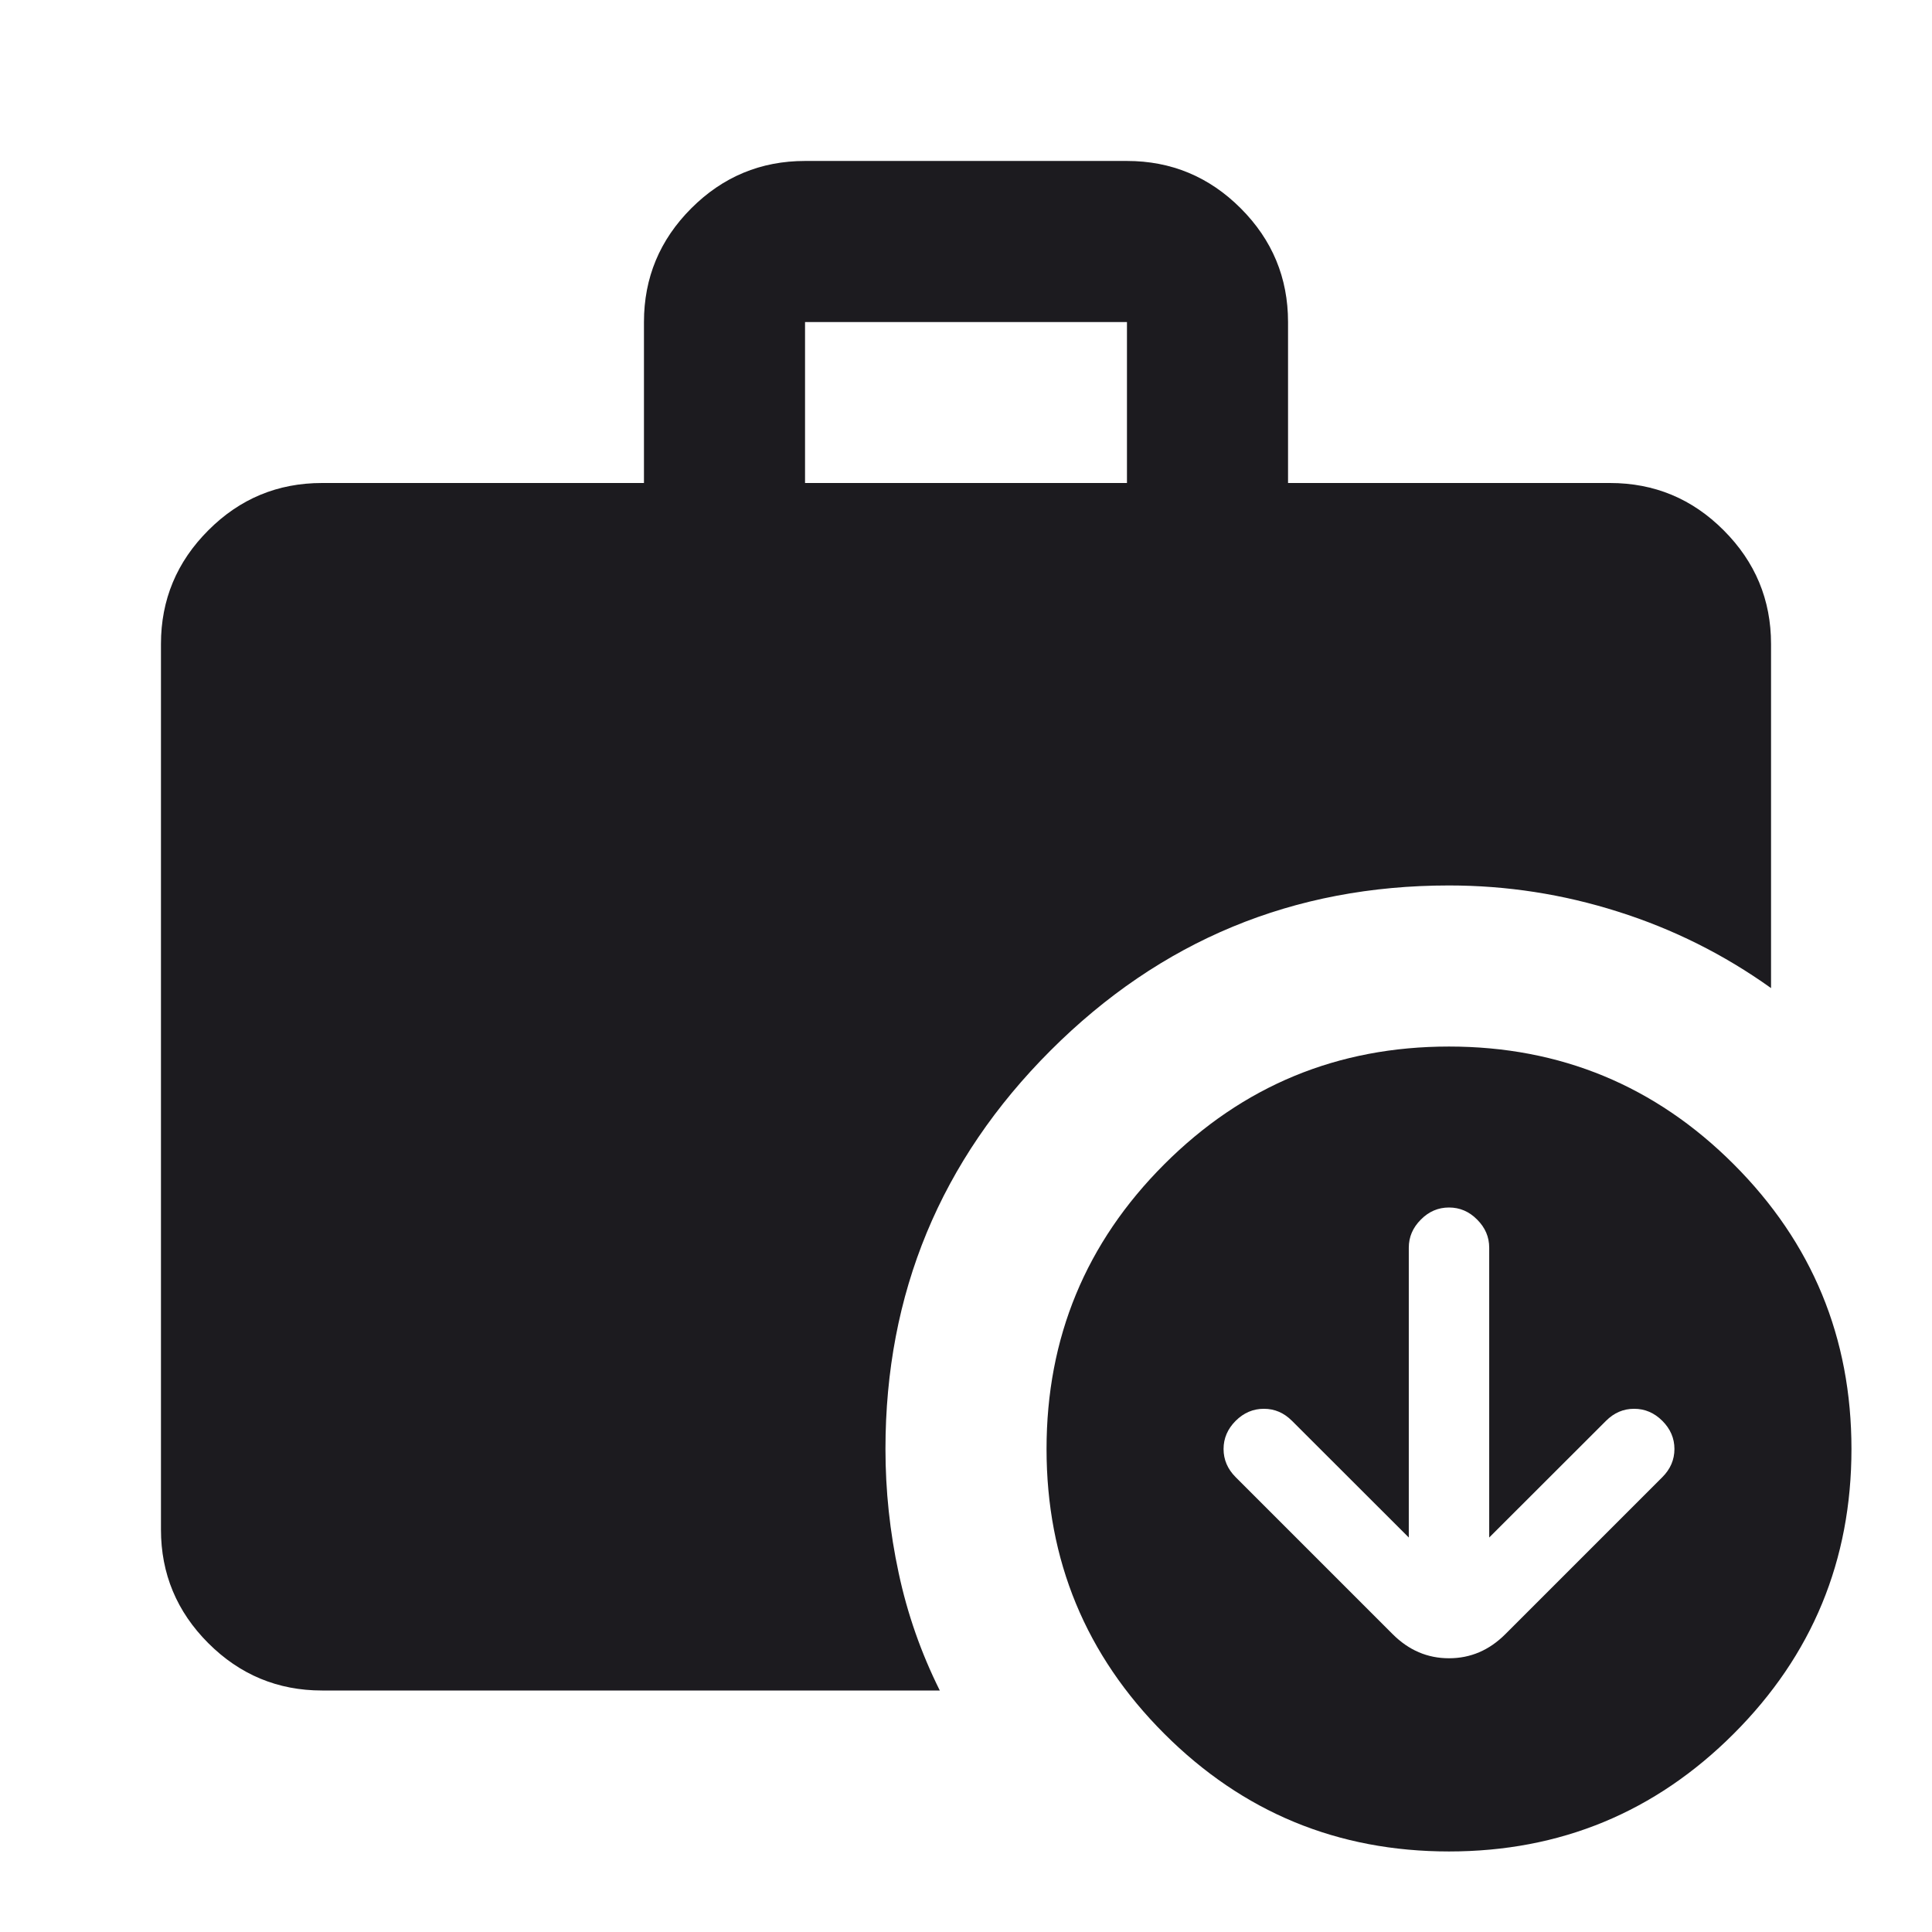
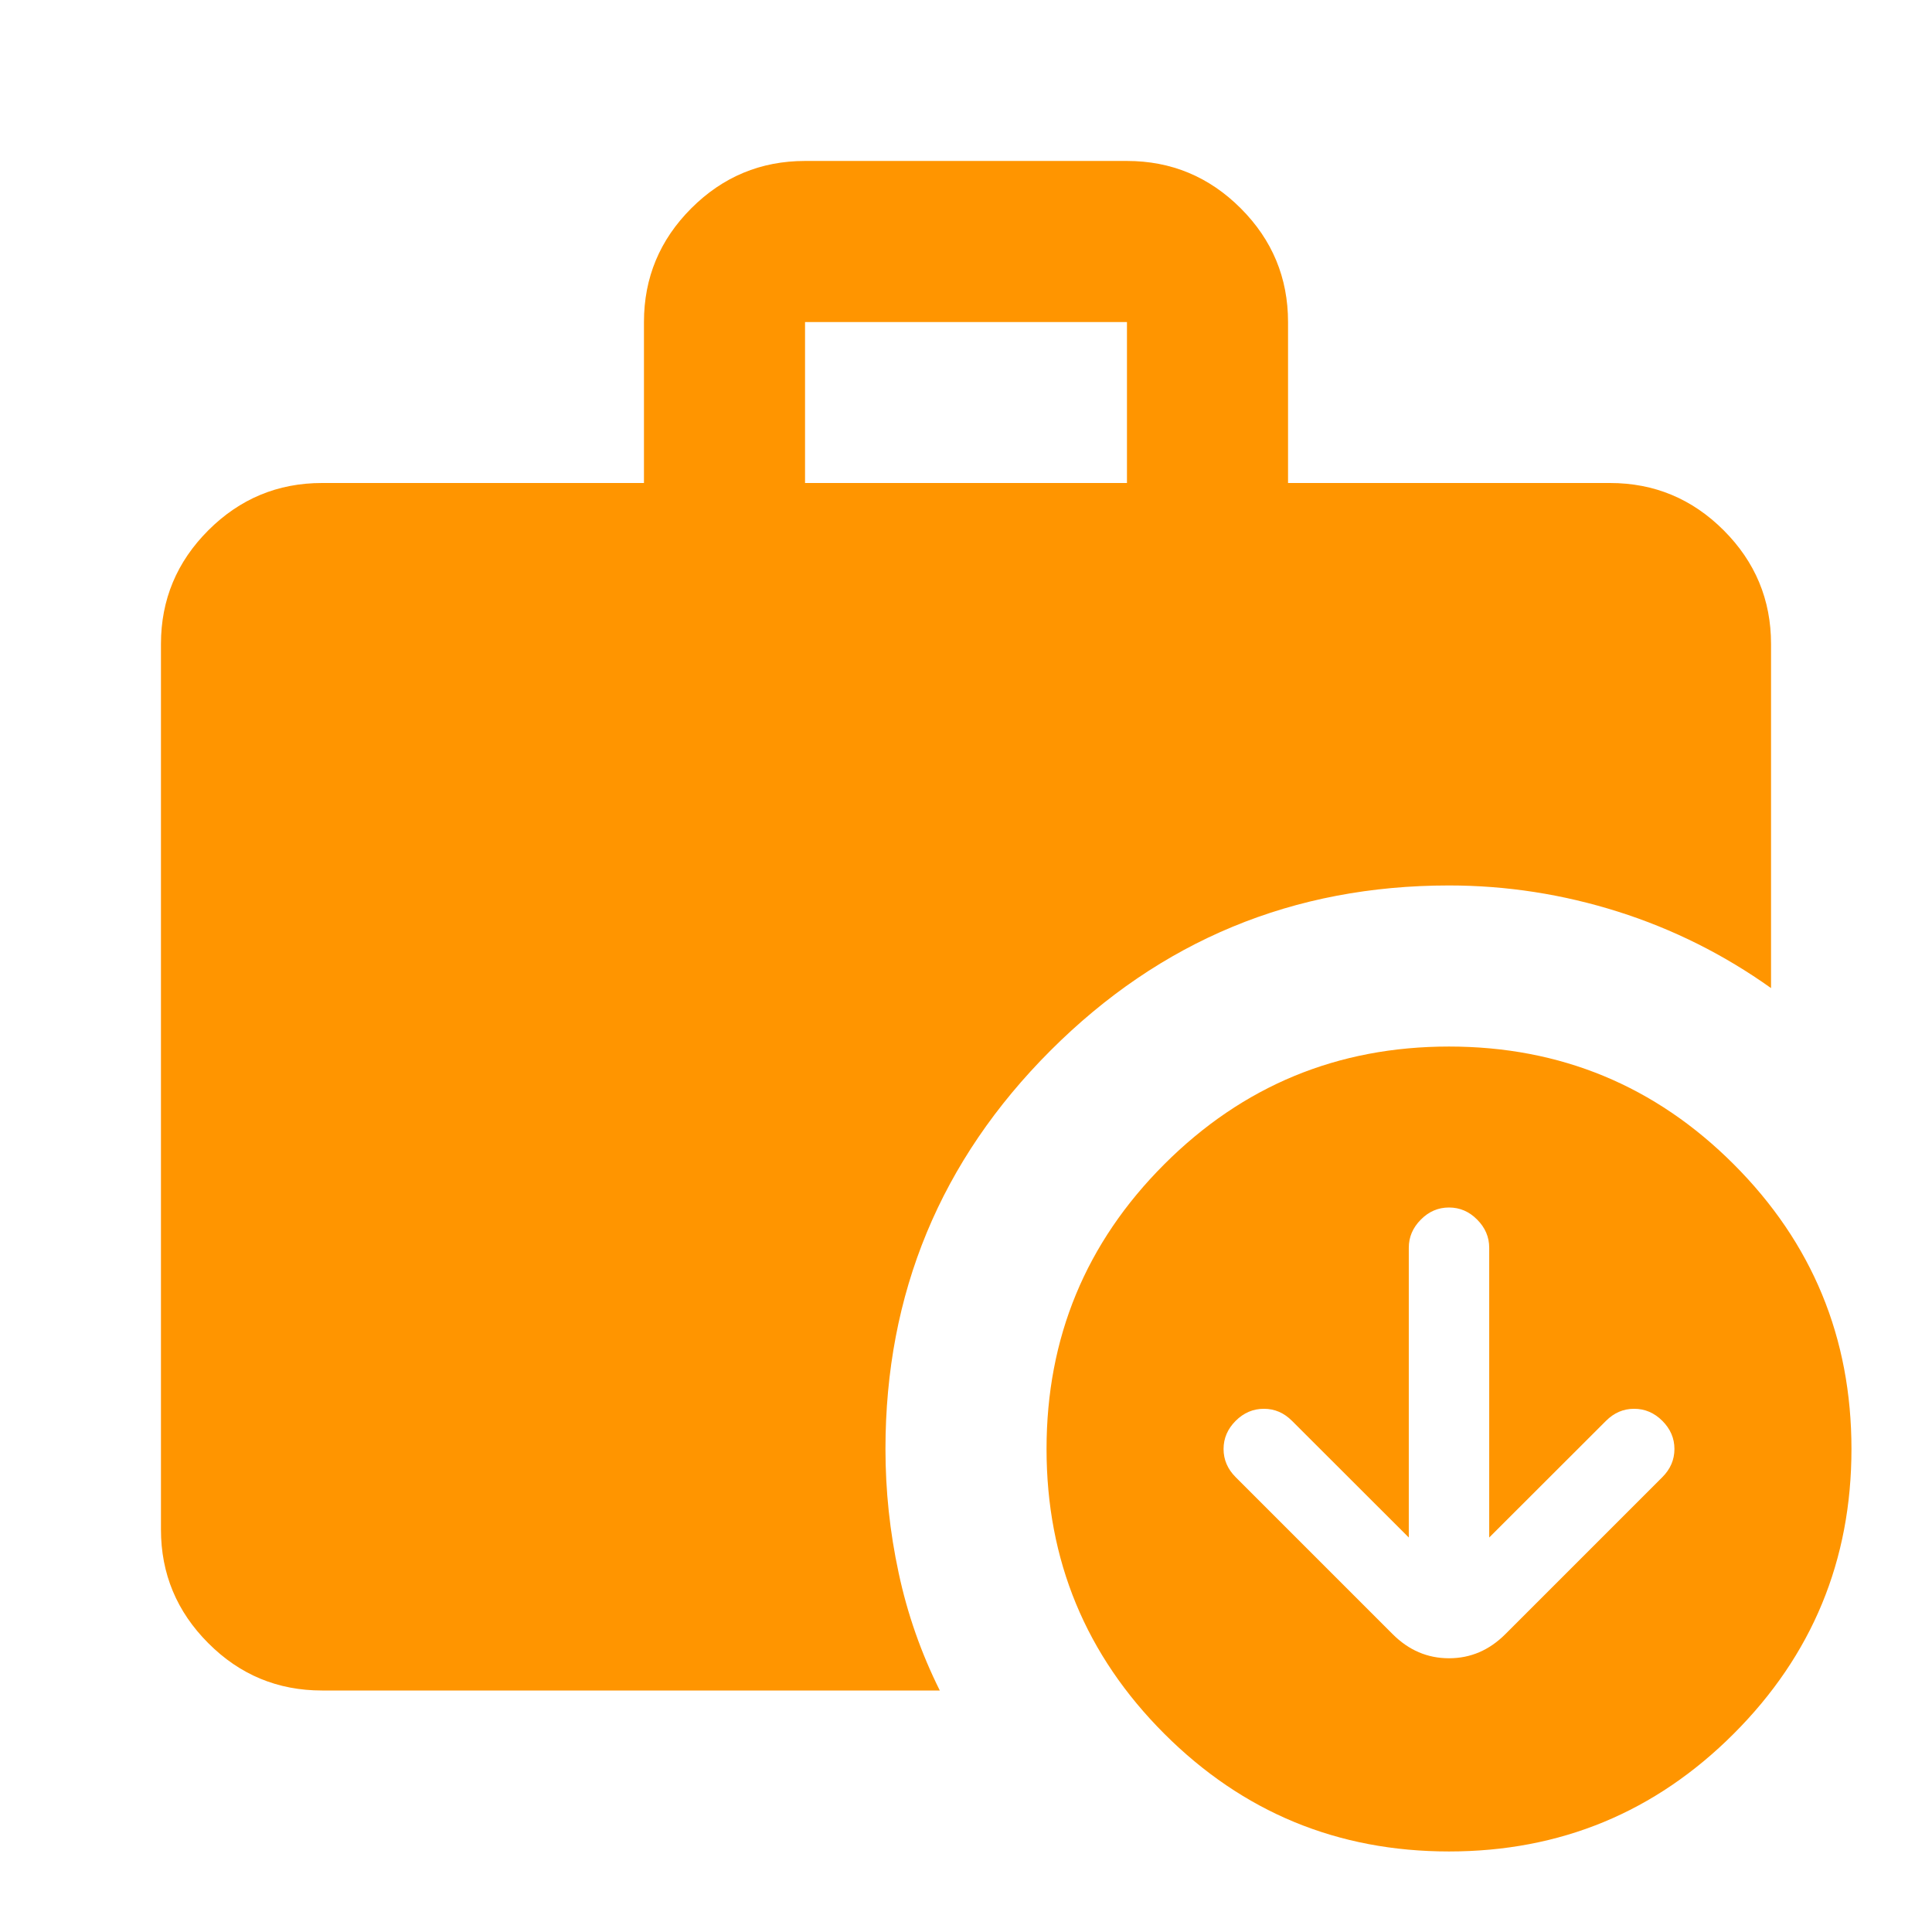
<svg xmlns="http://www.w3.org/2000/svg" width="16" height="16" viewBox="0 0 16 16" fill="none">
-   <mask id="mask0_653_2150" style="mask-type:alpha" maskUnits="userSpaceOnUse" x="0" y="0" width="16" height="16">
+   <mask id="mask0_659_2405" style="mask-type:alpha" maskUnits="userSpaceOnUse" x="0" y="0" width="16" height="16">
    <rect width="16" height="16" fill="#D9D9D9" />
  </mask>
-   <g mask="url(#mask0_653_2150)">
-     <path d="M6.667 4H9.333V2.667H6.667V4ZM12 15.333C11.078 15.333 10.292 15.008 9.642 14.358C8.992 13.708 8.667 12.922 8.667 12C8.667 11.078 8.992 10.292 9.642 9.642C10.292 8.992 11.078 8.667 12 8.667C12.922 8.667 13.708 8.992 14.358 9.642C15.008 10.292 15.333 11.078 15.333 12C15.333 12.922 15.008 13.708 14.358 14.358C13.708 15.008 12.922 15.333 12 15.333ZM2.667 14C2.3 14 1.986 13.869 1.725 13.608C1.464 13.347 1.333 13.033 1.333 12.667V5.333C1.333 4.967 1.464 4.653 1.725 4.392C1.986 4.13 2.3 4 2.667 4H5.333V2.667C5.333 2.3 5.464 1.986 5.725 1.725C5.986 1.464 6.3 1.333 6.667 1.333H9.333C9.7 1.333 10.014 1.464 10.275 1.725C10.536 1.986 10.667 2.3 10.667 2.667V4H13.333C13.7 4 14.014 4.13 14.275 4.392C14.536 4.653 14.667 4.967 14.667 5.333V8.183C14.278 7.905 13.856 7.694 13.4 7.55C12.944 7.405 12.478 7.333 12 7.333C10.711 7.333 9.611 7.789 8.7 8.7C7.789 9.611 7.333 10.711 7.333 12C7.333 12.344 7.369 12.686 7.442 13.025C7.514 13.364 7.628 13.689 7.783 14H2.667ZM11.667 12.733L10.7 11.767C10.633 11.7 10.556 11.667 10.467 11.667C10.378 11.667 10.3 11.7 10.233 11.767C10.167 11.833 10.133 11.911 10.133 12C10.133 12.089 10.167 12.167 10.233 12.233L11.533 13.533C11.667 13.667 11.822 13.733 12 13.733C12.178 13.733 12.333 13.667 12.467 13.533L13.767 12.233C13.833 12.167 13.867 12.089 13.867 12C13.867 11.911 13.833 11.833 13.767 11.767C13.7 11.7 13.622 11.667 13.533 11.667C13.444 11.667 13.367 11.7 13.3 11.767L12.333 12.733V10.333C12.333 10.244 12.3 10.167 12.233 10.1C12.167 10.033 12.089 10 12 10C11.911 10 11.833 10.033 11.767 10.1C11.7 10.167 11.667 10.244 11.667 10.333V12.733Z" fill="#1C1B1F" />
+   <g mask="url(#mask0_659_2405)">
+     <path d="M6.667 4H9.333V2.667H6.667V4ZM12 15.333C11.078 15.333 10.292 15.008 9.642 14.358C8.992 13.708 8.667 12.922 8.667 12C8.667 11.078 8.992 10.292 9.642 9.642C10.292 8.992 11.078 8.667 12 8.667C12.922 8.667 13.708 8.992 14.358 9.642C15.008 10.292 15.333 11.078 15.333 12C15.333 12.922 15.008 13.708 14.358 14.358C13.708 15.008 12.922 15.333 12 15.333ZM2.667 14C2.3 14 1.986 13.87 1.725 13.608C1.464 13.347 1.333 13.033 1.333 12.667V5.333C1.333 4.967 1.464 4.653 1.725 4.392C1.986 4.131 2.3 4 2.667 4H5.333V2.667C5.333 2.3 5.464 1.986 5.725 1.725C5.986 1.464 6.3 1.333 6.667 1.333H9.333C9.7 1.333 10.014 1.464 10.275 1.725C10.536 1.986 10.667 2.3 10.667 2.667V4H13.333C13.7 4 14.014 4.131 14.275 4.392C14.536 4.653 14.667 4.967 14.667 5.333V8.183C14.278 7.906 13.855 7.694 13.4 7.55C12.944 7.406 12.478 7.333 12 7.333C10.711 7.333 9.611 7.789 8.7 8.7C7.789 9.611 7.333 10.711 7.333 12C7.333 12.345 7.369 12.686 7.442 13.025C7.514 13.364 7.628 13.689 7.783 14H2.667ZM11.667 12.733L10.7 11.767C10.633 11.7 10.556 11.667 10.467 11.667C10.378 11.667 10.3 11.7 10.233 11.767C10.167 11.833 10.133 11.911 10.133 12C10.133 12.089 10.167 12.167 10.233 12.233L11.533 13.533C11.667 13.667 11.822 13.733 12 13.733C12.178 13.733 12.333 13.667 12.467 13.533L13.767 12.233C13.833 12.167 13.867 12.089 13.867 12C13.867 11.911 13.833 11.833 13.767 11.767C13.7 11.7 13.622 11.667 13.533 11.667C13.444 11.667 13.367 11.7 13.3 11.767L12.333 12.733V10.333C12.333 10.245 12.3 10.167 12.233 10.1C12.167 10.033 12.089 10 12 10C11.911 10 11.833 10.033 11.767 10.1C11.7 10.167 11.667 10.245 11.667 10.333V12.733Z" fill="#FF9500" />
  </g>
</svg>
